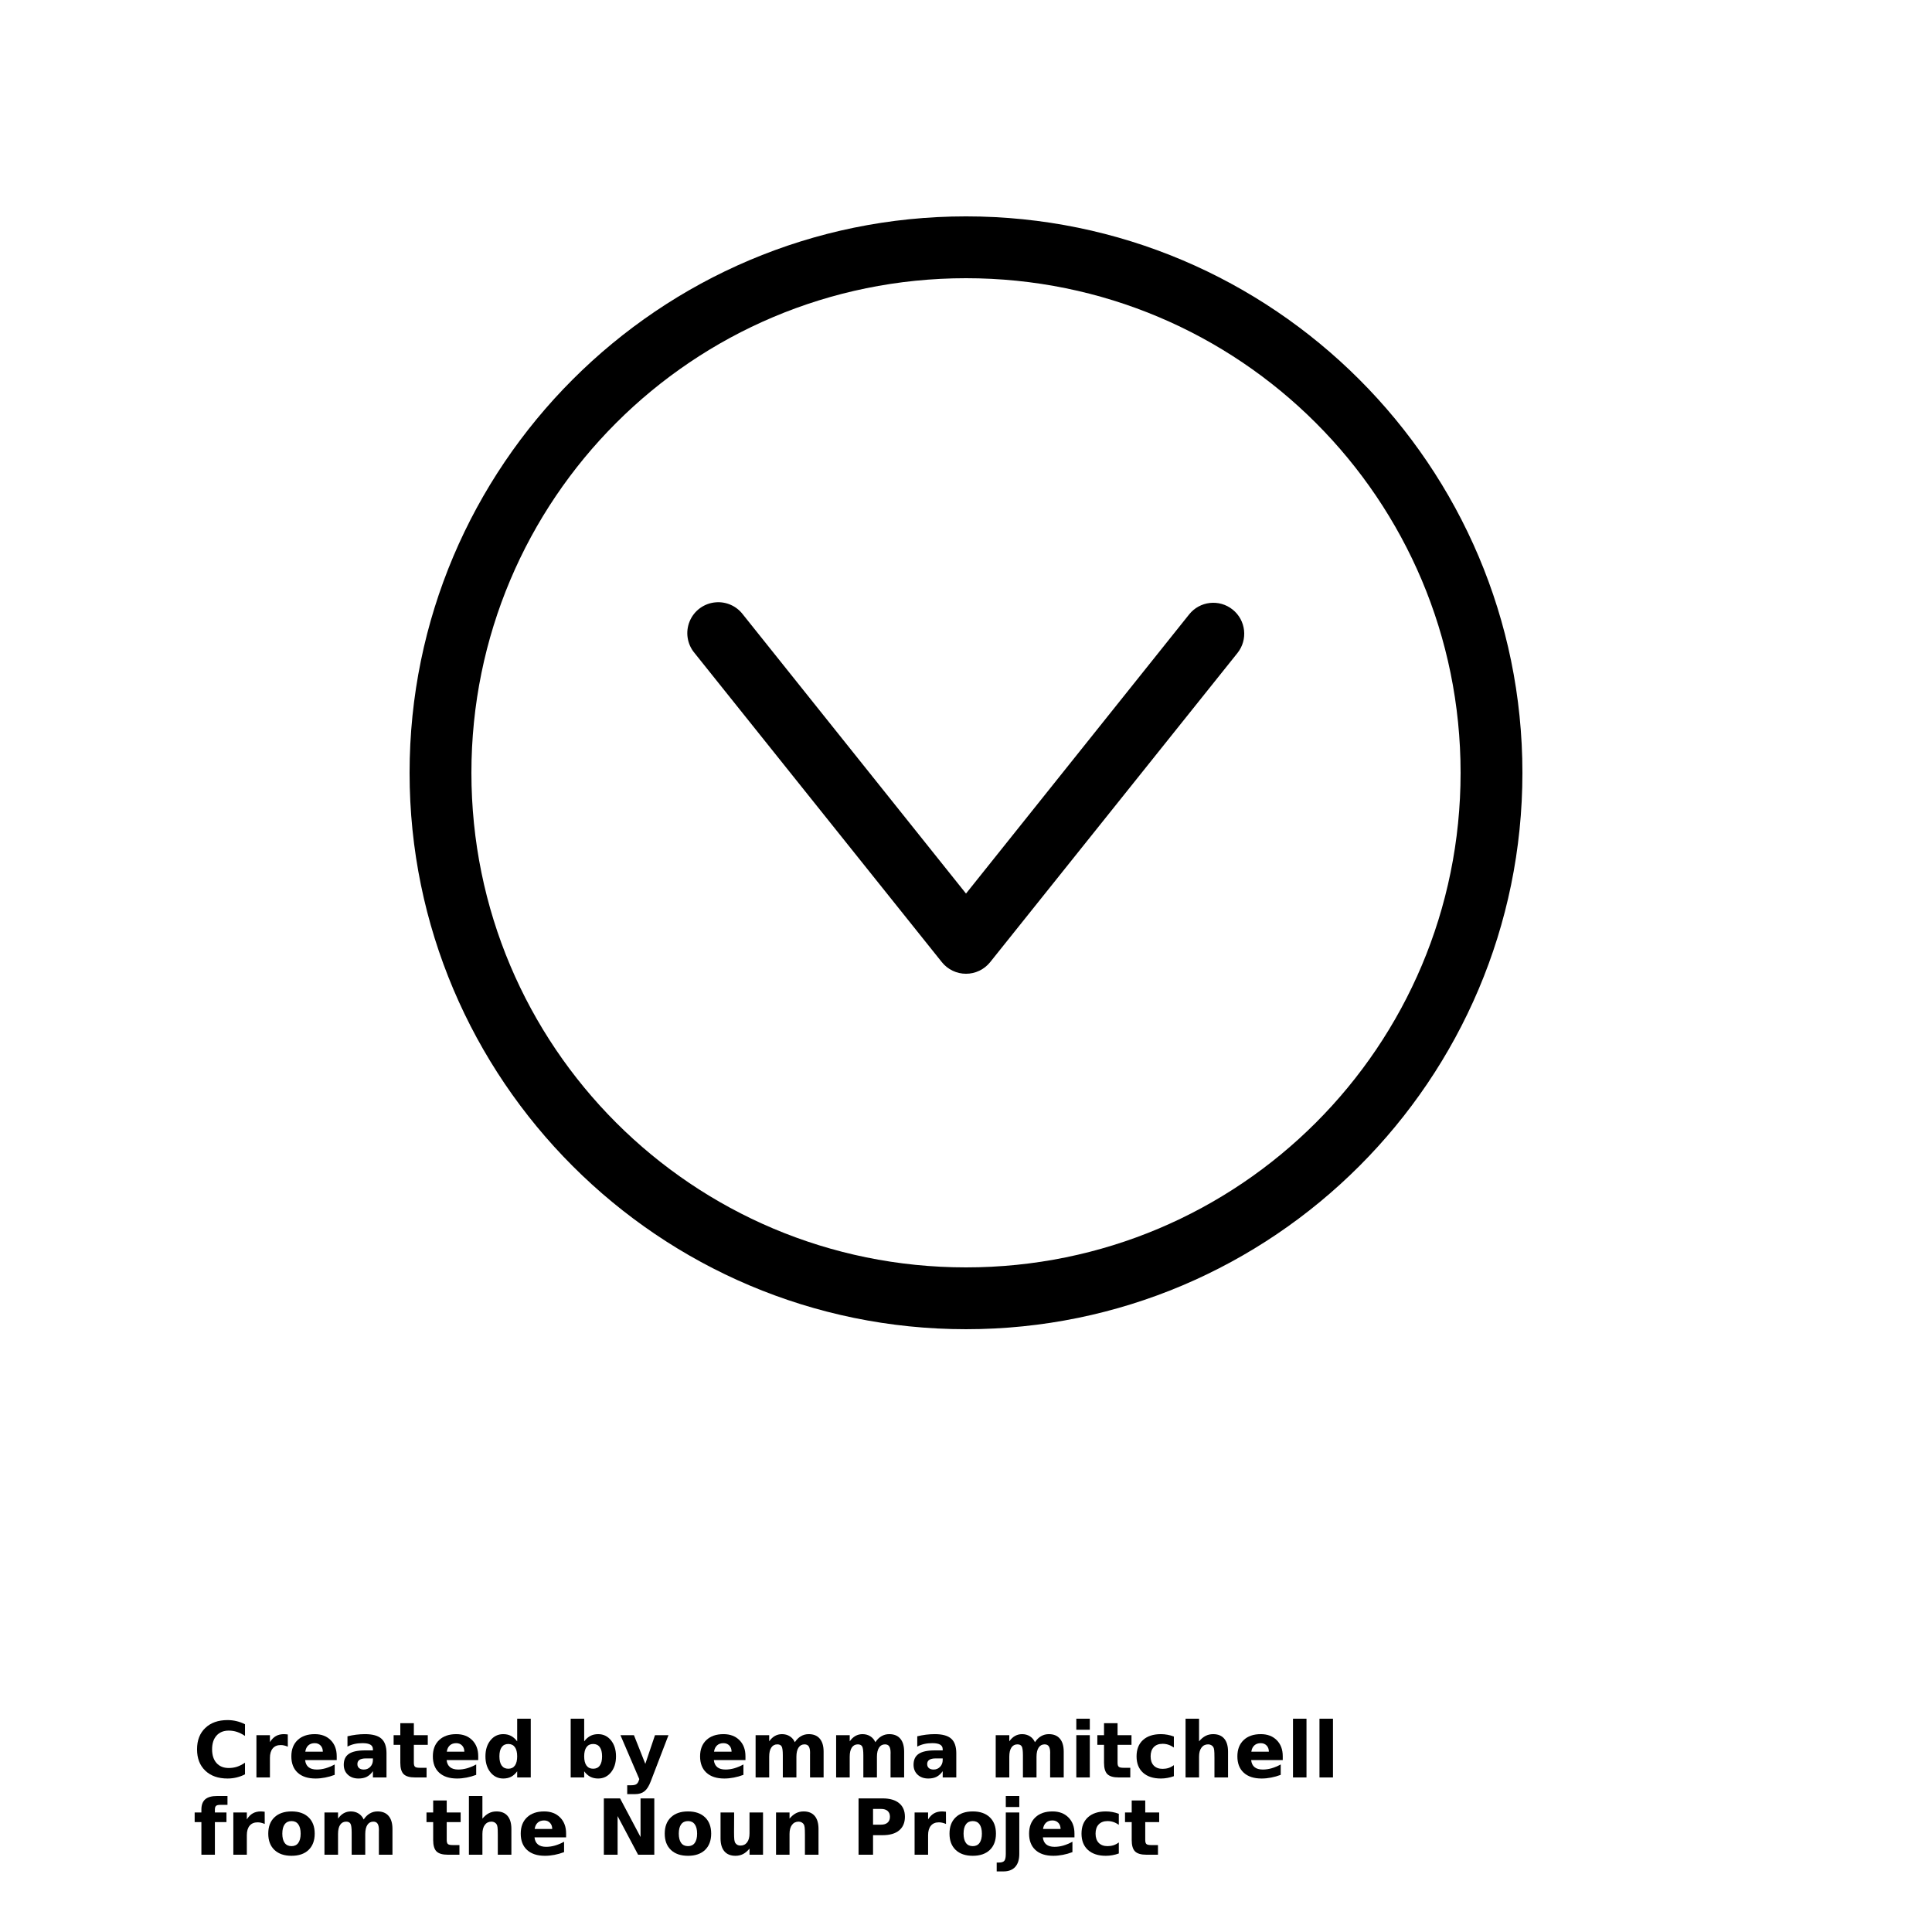
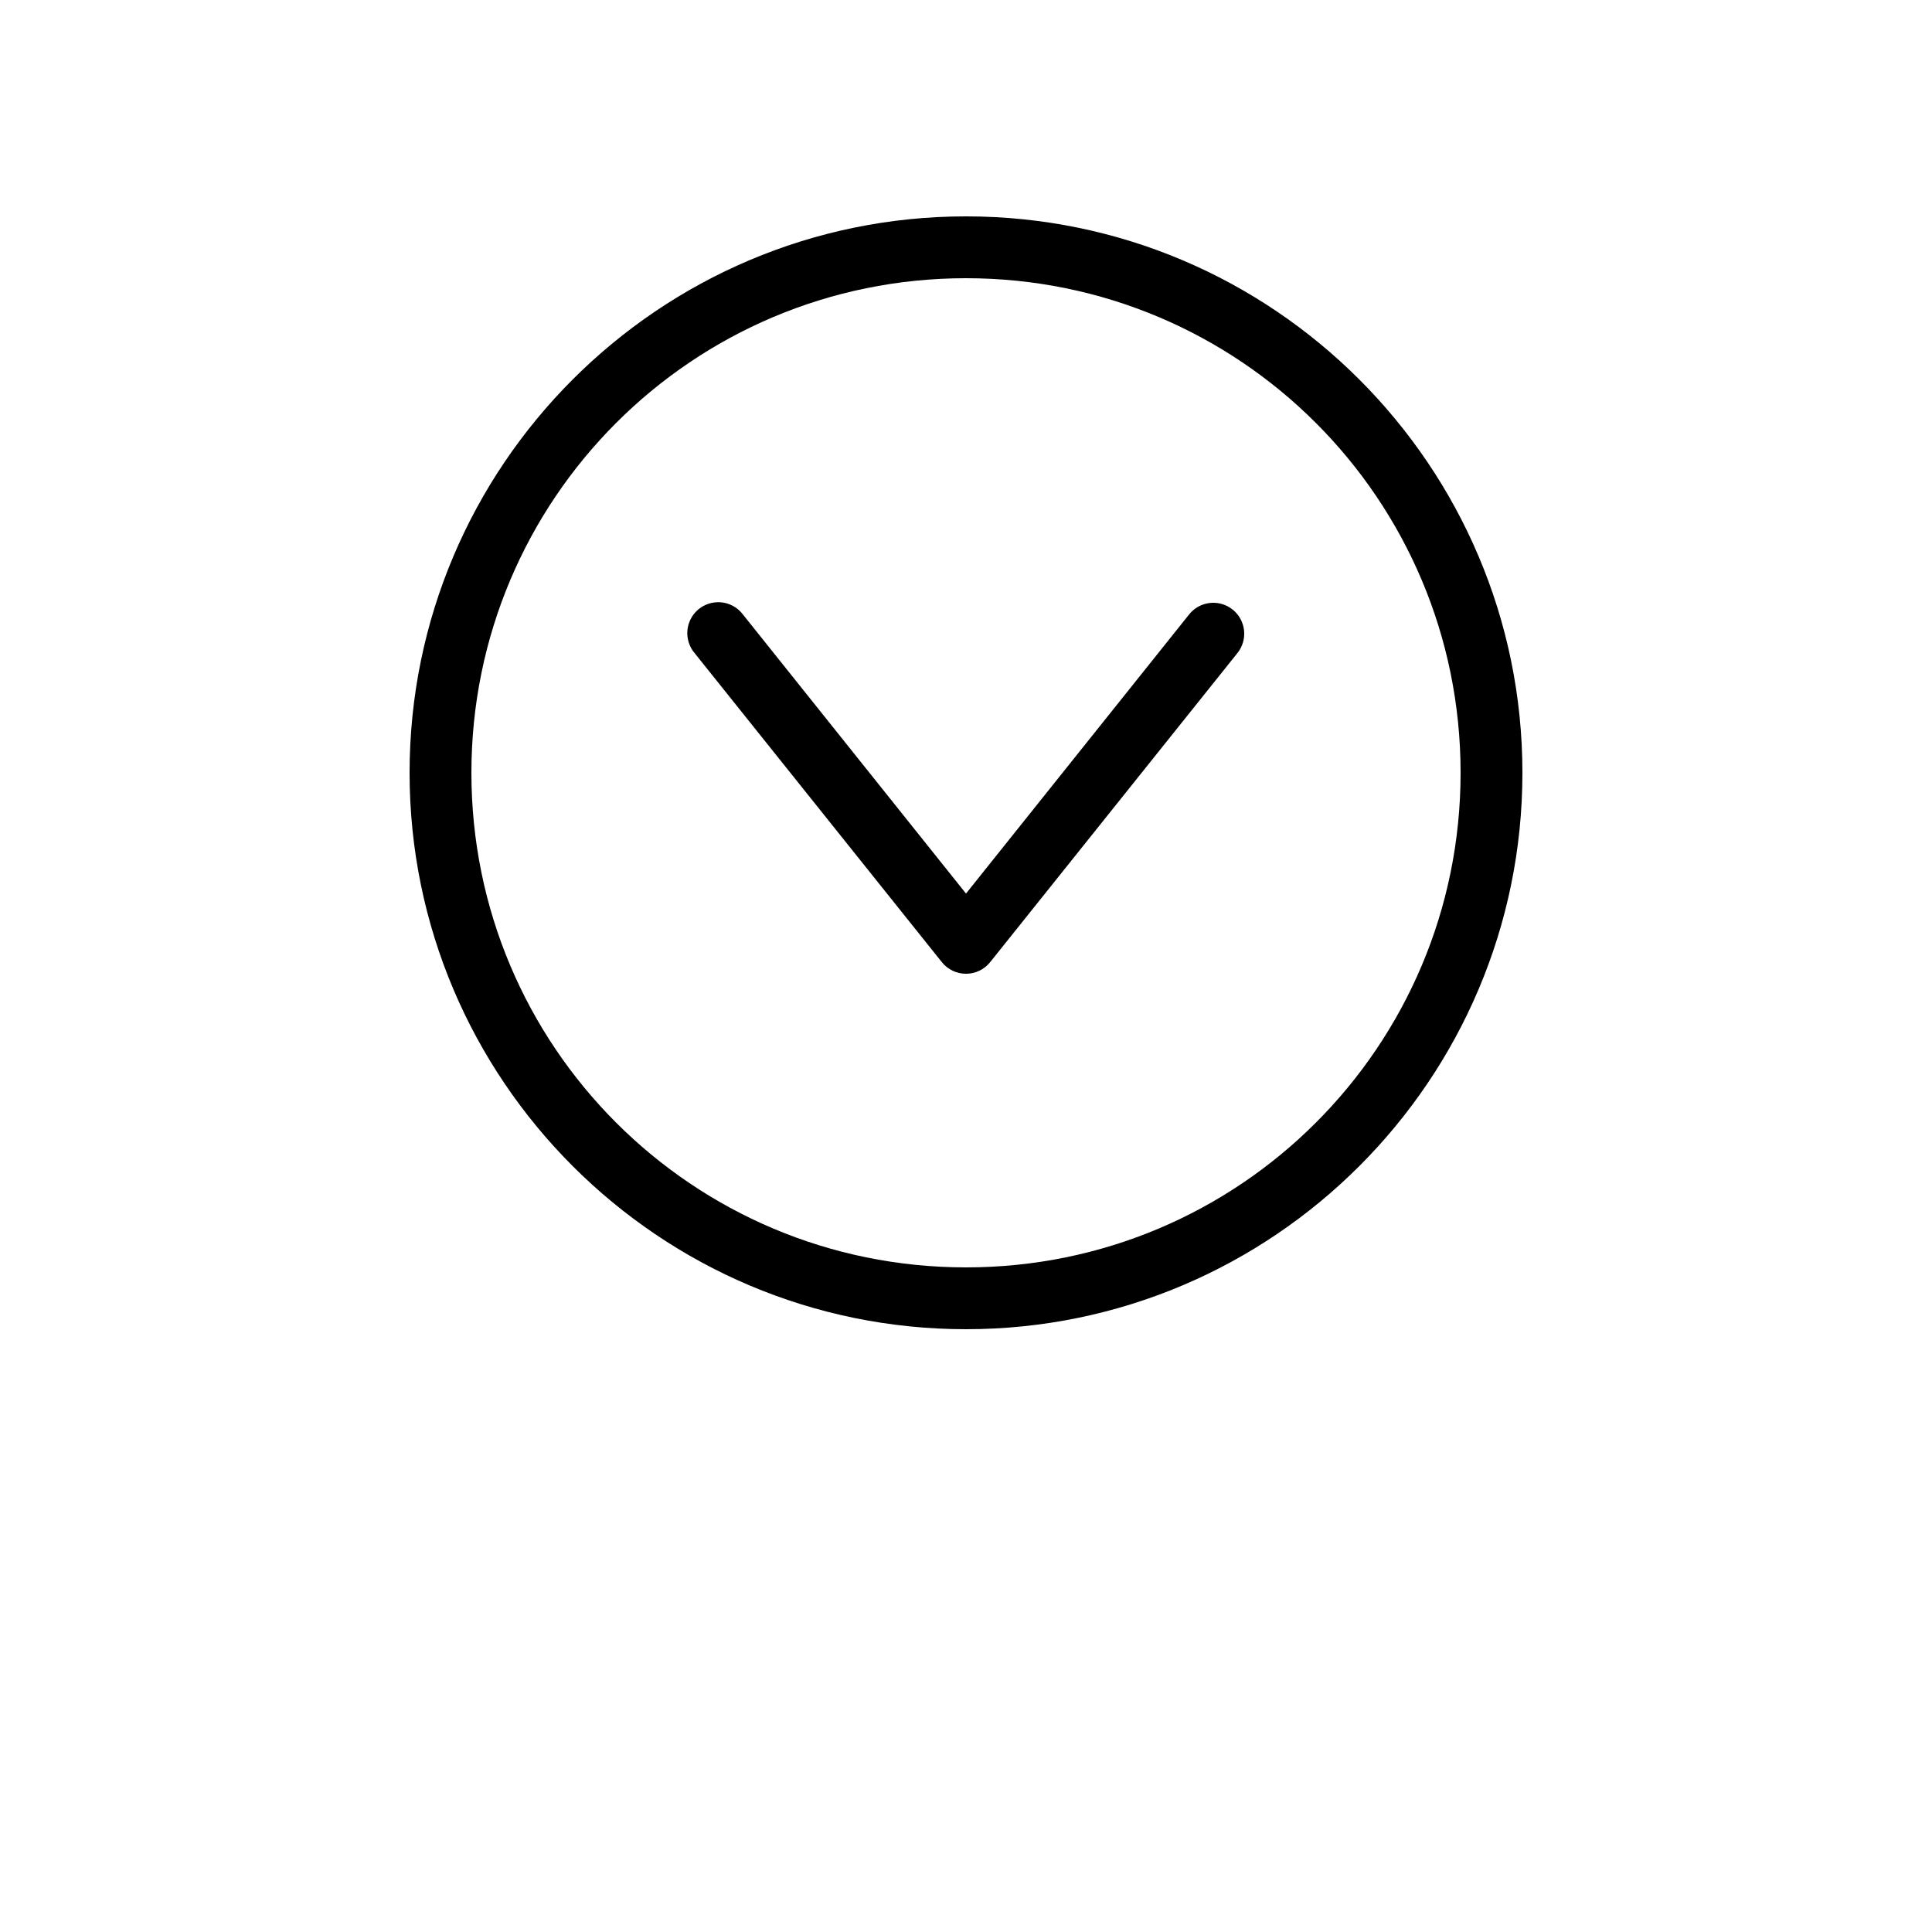
- <svg xmlns="http://www.w3.org/2000/svg" xmlns:xlink="http://www.w3.org/1999/xlink" width="700pt" height="700pt" version="1.1" viewBox="0 0 700 700">
-   <defs>
-     <symbol id="t" overflow="visible">
-       <path d="m18.766-1.125c-0.969 0.5-1.98 0.875-3.031 1.125-1.043 0.258-2.137 0.391-3.281 0.391-3.398 0-6.09-0.945-8.078-2.844-1.992-1.906-2.984-4.484-2.984-7.734 0-3.258 0.992-5.836 2.984-7.734 1.988-1.906 4.68-2.859 8.078-2.859 1.145 0 2.238 0.133 3.281 0.391 1.051 0.25 2.062 0.625 3.031 1.125v4.219c-0.98-0.656-1.945-1.141-2.891-1.453-0.949-0.312-1.949-0.469-3-0.469-1.875 0-3.352 0.605-4.422 1.812-1.074 1.199-1.609 2.856-1.609 4.969 0 2.106 0.535 3.762 1.609 4.969 1.07 1.199 2.547 1.797 4.422 1.797 1.051 0 2.051-0.148 3-0.453 0.945-0.312 1.91-0.801 2.891-1.469z" />
-     </symbol>
-     <symbol id="d" overflow="visible">
-       <path d="m13.734-11.141c-0.438-0.195-0.871-0.344-1.297-0.438-0.418-0.102-0.84-0.156-1.266-0.156-1.262 0-2.231 0.406-2.906 1.219-0.68 0.805-1.016 1.953-1.016 3.453v7.062h-4.891v-15.312h4.891v2.516c0.625-1 1.344-1.727 2.156-2.188 0.82-0.469 1.801-0.703 2.938-0.703 0.164 0 0.344 0.012 0.531 0.031 0.195 0.012 0.477 0.039 0.844 0.078z" />
-     </symbol>
-     <symbol id="a" overflow="visible">
-       <path d="m17.641-7.703v1.406h-11.453c0.125 1.148 0.539 2.008 1.25 2.578 0.707 0.574 1.703 0.859 2.984 0.859 1.031 0 2.082-0.148 3.156-0.453 1.082-0.312 2.191-0.773 3.328-1.391v3.766c-1.156 0.438-2.312 0.766-3.469 0.984-1.156 0.227-2.312 0.344-3.469 0.344-2.773 0-4.93-0.703-6.469-2.109-1.531-1.406-2.297-3.379-2.297-5.922 0-2.5 0.754-4.461 2.266-5.891 1.508-1.438 3.582-2.156 6.219-2.156 2.406 0 4.332 0.73 5.781 2.188 1.445 1.449 2.172 3.383 2.172 5.797zm-5.031-1.625c0-0.926-0.273-1.672-0.812-2.234-0.543-0.57-1.25-0.859-2.125-0.859-0.949 0-1.719 0.266-2.312 0.797s-0.965 1.297-1.109 2.297z" />
-     </symbol>
-     <symbol id="f" overflow="visible">
-       <path d="m9.219-6.891c-1.023 0-1.793 0.172-2.312 0.516-0.512 0.344-0.766 0.855-0.766 1.531 0 0.625 0.207 1.117 0.625 1.469 0.414 0.344 0.988 0.516 1.719 0.516 0.926 0 1.703-0.328 2.328-0.984 0.633-0.664 0.953-1.492 0.953-2.484v-0.562zm7.469-1.844v8.734h-4.922v-2.266c-0.656 0.93-1.398 1.605-2.219 2.031-0.824 0.414-1.824 0.625-3 0.625-1.586 0-2.871-0.457-3.859-1.375-0.992-0.926-1.484-2.129-1.484-3.609 0-1.789 0.613-3.102 1.844-3.938 1.238-0.844 3.18-1.266 5.828-1.266h2.891v-0.391c0-0.77-0.309-1.332-0.922-1.688-0.617-0.363-1.57-0.547-2.859-0.547-1.055 0-2.031 0.105-2.938 0.312-0.898 0.211-1.73 0.523-2.5 0.938v-3.734c1.039-0.25 2.086-0.441 3.141-0.578 1.062-0.133 2.125-0.203 3.188-0.203 2.758 0 4.75 0.547 5.969 1.641 1.227 1.086 1.844 2.856 1.844 5.312z" />
-     </symbol>
-     <symbol id="c" overflow="visible">
-       <path d="m7.703-19.656v4.344h5.047v3.5h-5.047v6.5c0 0.711 0.141 1.188 0.422 1.438s0.836 0.375 1.672 0.375h2.516v3.5h-4.188c-1.938 0-3.312-0.398-4.125-1.203-0.805-0.812-1.203-2.18-1.203-4.109v-6.5h-2.422v-3.5h2.422v-4.344z" />
-     </symbol>
-     <symbol id="l" overflow="visible">
-       <path d="m12.766-13.078v-8.203h4.922v21.281h-4.922v-2.219c-0.668 0.906-1.406 1.57-2.219 1.984s-1.758 0.625-2.828 0.625c-1.887 0-3.434-0.75-4.641-2.25-1.211-1.5-1.812-3.426-1.812-5.781 0-2.363 0.602-4.297 1.812-5.797 1.207-1.5 2.754-2.25 4.641-2.25 1.062 0 2 0.215 2.812 0.641 0.82 0.43 1.566 1.086 2.234 1.969zm-3.219 9.922c1.039 0 1.836-0.379 2.391-1.141 0.551-0.77 0.828-1.883 0.828-3.344 0-1.457-0.277-2.566-0.828-3.328-0.555-0.77-1.352-1.156-2.391-1.156-1.043 0-1.84 0.387-2.391 1.156-0.555 0.762-0.828 1.871-0.828 3.328 0 1.461 0.273 2.574 0.828 3.344 0.551 0.762 1.348 1.141 2.391 1.141z" />
-     </symbol>
-     <symbol id="k" overflow="visible">
-       <path d="m10.5-3.156c1.051 0 1.852-0.379 2.406-1.141 0.551-0.77 0.828-1.883 0.828-3.344 0-1.457-0.277-2.566-0.828-3.328-0.555-0.77-1.355-1.156-2.406-1.156-1.055 0-1.859 0.387-2.422 1.156-0.555 0.773-0.828 1.883-0.828 3.328 0 1.449 0.273 2.559 0.828 3.328 0.562 0.773 1.367 1.156 2.422 1.156zm-3.25-9.922c0.676-0.883 1.422-1.539 2.234-1.969 0.82-0.426 1.766-0.641 2.828-0.641 1.895 0 3.445 0.75 4.656 2.25 1.207 1.5 1.812 3.434 1.812 5.797 0 2.356-0.605 4.281-1.812 5.781-1.211 1.5-2.762 2.25-4.656 2.25-1.062 0-2.008-0.211-2.828-0.625-0.812-0.426-1.559-1.086-2.234-1.984v2.219h-4.891v-21.281h4.891z" />
-     </symbol>
-     <symbol id="j" overflow="visible">
-       <path d="m0.344-15.312h4.891l4.125 10.391 3.5-10.391h4.891l-6.438 16.766c-0.648 1.695-1.402 2.883-2.266 3.562-0.867 0.688-2 1.031-3.406 1.031h-2.844v-3.219h1.531c0.832 0 1.438-0.137 1.812-0.406 0.383-0.262 0.68-0.73 0.891-1.406l0.141-0.422z" />
-     </symbol>
-     <symbol id="b" overflow="visible">
-       <path d="m16.547-12.766c0.613-0.945 1.348-1.672 2.203-2.172 0.852-0.5 1.789-0.75 2.812-0.75 1.758 0 3.098 0.547 4.016 1.641 0.926 1.086 1.391 2.656 1.391 4.719v9.328h-4.922v-7.984-0.359c0.008-0.133 0.016-0.32 0.016-0.562 0-1.082-0.164-1.863-0.484-2.344-0.312-0.488-0.824-0.734-1.531-0.734-0.93 0-1.648 0.387-2.156 1.156-0.512 0.762-0.773 1.867-0.781 3.312v7.516h-4.922v-7.984c0-1.695-0.148-2.785-0.438-3.266-0.293-0.488-0.812-0.734-1.562-0.734-0.938 0-1.664 0.387-2.172 1.156-0.512 0.762-0.766 1.859-0.766 3.297v7.531h-4.922v-15.312h4.922v2.234c0.602-0.863 1.289-1.516 2.062-1.953 0.781-0.438 1.641-0.656 2.578-0.656 1.062 0 2 0.258 2.812 0.766 0.812 0.512 1.426 1.23 1.844 2.156z" />
-     </symbol>
-     <symbol id="s" overflow="visible">
-       <path d="m2.359-15.312h4.891v15.312h-4.891zm0-5.969h4.891v4h-4.891z" />
-     </symbol>
-     <symbol id="i" overflow="visible">
-       <path d="m14.719-14.828v3.984c-0.656-0.457-1.324-0.797-2-1.016-0.668-0.219-1.359-0.328-2.078-0.328-1.367 0-2.434 0.402-3.203 1.203-0.762 0.793-1.141 1.906-1.141 3.344 0 1.43 0.379 2.543 1.141 3.344 0.77 0.793 1.836 1.188 3.203 1.188 0.758 0 1.484-0.109 2.172-0.328 0.688-0.227 1.32-0.566 1.906-1.016v4c-0.762 0.281-1.539 0.488-2.328 0.625-0.781 0.145-1.574 0.219-2.375 0.219-2.762 0-4.922-0.707-6.484-2.125-1.555-1.414-2.328-3.383-2.328-5.906 0-2.531 0.773-4.504 2.328-5.922 1.562-1.414 3.723-2.125 6.484-2.125 0.801 0 1.594 0.074 2.375 0.219 0.781 0.137 1.555 0.352 2.328 0.641z" />
-     </symbol>
-     <symbol id="h" overflow="visible">
-       <path d="m17.75-9.328v9.328h-4.922v-7.109c0-1.344-0.031-2.266-0.094-2.766s-0.168-0.867-0.312-1.109c-0.188-0.312-0.449-0.555-0.781-0.734-0.324-0.176-0.695-0.266-1.109-0.266-1.023 0-1.824 0.398-2.406 1.188-0.586 0.781-0.875 1.871-0.875 3.266v7.531h-4.891v-21.281h4.891v8.203c0.738-0.883 1.52-1.539 2.344-1.969 0.832-0.426 1.75-0.641 2.75-0.641 1.77 0 3.113 0.547 4.031 1.641 0.914 1.086 1.375 2.656 1.375 4.719z" />
-     </symbol>
-     <symbol id="g" overflow="visible">
-       <path d="m2.359-21.281h4.891v21.281h-4.891z" />
-     </symbol>
-     <symbol id="r" overflow="visible">
-       <path d="m12.422-21.281v3.219h-2.703c-0.688 0-1.172 0.125-1.453 0.375-0.273 0.25-0.406 0.688-0.406 1.312v1.062h4.188v3.5h-4.188v11.812h-4.891v-11.812h-2.438v-3.5h2.438v-1.062c0-1.664 0.461-2.898 1.391-3.703 0.926-0.801 2.367-1.203 4.328-1.203z" />
-     </symbol>
-     <symbol id="e" overflow="visible">
-       <path d="m9.641-12.188c-1.086 0-1.914 0.391-2.484 1.172-0.574 0.781-0.859 1.906-0.859 3.375s0.285 2.594 0.859 3.375c0.57 0.773 1.398 1.156 2.484 1.156 1.062 0 1.875-0.383 2.438-1.156 0.57-0.781 0.859-1.906 0.859-3.375s-0.289-2.594-0.859-3.375c-0.562-0.781-1.375-1.172-2.438-1.172zm0-3.5c2.633 0 4.691 0.715 6.172 2.141 1.477 1.418 2.219 3.387 2.219 5.906 0 2.512-0.742 4.481-2.219 5.906-1.48 1.418-3.539 2.125-6.172 2.125-2.648 0-4.715-0.707-6.203-2.125-1.492-1.426-2.234-3.394-2.234-5.906 0-2.519 0.742-4.488 2.234-5.906 1.488-1.426 3.555-2.141 6.203-2.141z" />
-     </symbol>
-     <symbol id="q" overflow="visible">
-       <path d="m2.578-20.406h5.875l7.422 14v-14h4.984v20.406h-5.875l-7.422-14v14h-4.984z" />
-     </symbol>
-     <symbol id="p" overflow="visible">
-       <path d="m2.188-5.969v-9.344h4.922v1.531c0 0.836-0.008 1.875-0.016 3.125-0.012 1.25-0.016 2.086-0.016 2.5 0 1.242 0.031 2.133 0.094 2.672 0.07 0.543 0.18 0.934 0.328 1.172 0.207 0.324 0.473 0.574 0.797 0.75 0.32 0.168 0.691 0.25 1.109 0.25 1.02 0 1.82-0.391 2.406-1.172 0.582-0.781 0.875-1.867 0.875-3.266v-7.562h4.891v15.312h-4.891v-2.219c-0.742 0.898-1.523 1.559-2.344 1.984-0.824 0.414-1.734 0.625-2.734 0.625-1.762 0-3.106-0.539-4.031-1.625-0.93-1.082-1.391-2.66-1.391-4.734z" />
-     </symbol>
-     <symbol id="o" overflow="visible">
-       <path d="m17.75-9.328v9.328h-4.922v-7.141c0-1.32-0.031-2.234-0.094-2.734s-0.168-0.867-0.312-1.109c-0.188-0.312-0.449-0.555-0.781-0.734-0.324-0.176-0.695-0.266-1.109-0.266-1.023 0-1.824 0.398-2.406 1.188-0.586 0.781-0.875 1.871-0.875 3.266v7.531h-4.891v-15.312h4.891v2.234c0.738-0.883 1.52-1.539 2.344-1.969 0.832-0.426 1.75-0.641 2.75-0.641 1.77 0 3.113 0.547 4.031 1.641 0.914 1.086 1.375 2.656 1.375 4.719z" />
-     </symbol>
-     <symbol id="n" overflow="visible">
-       <path d="m2.578-20.406h8.734c2.594 0 4.582 0.578 5.969 1.734 1.395 1.148 2.094 2.789 2.094 4.922 0 2.137-0.699 3.781-2.094 4.938-1.387 1.156-3.375 1.734-5.969 1.734h-3.484v7.078h-5.25zm5.25 3.812v5.703h2.922c1.02 0 1.805-0.25 2.359-0.75 0.562-0.5 0.844-1.203 0.844-2.109 0-0.914-0.281-1.617-0.844-2.109-0.555-0.488-1.34-0.734-2.359-0.734z" />
-     </symbol>
-     <symbol id="m" overflow="visible">
-       <path d="m2.359-15.312h4.891v15.031c0 2.051-0.496 3.617-1.484 4.703-0.98 1.082-2.406 1.625-4.281 1.625h-2.422v-3.219h0.859c0.926 0 1.562-0.211 1.906-0.625 0.352-0.418 0.531-1.246 0.531-2.484zm0-5.969h4.891v4h-4.891z" />
-     </symbol>
-   </defs>
+ <svg xmlns="http://www.w3.org/2000/svg" width="700pt" height="700pt" version="1.1" viewBox="0 0 700 700">
  <g>
    <path d="m350 78.398c-111.21 0-201.6 90.395-201.6 201.6s90.395 201.6 201.6 201.6 201.6-90.395 201.6-201.6-90.395-201.6-201.6-201.6zm0 22.402c99.102 0 179.2 80.098 179.2 179.2s-80.098 179.2-179.2 179.2-179.2-80.098-179.2-179.2 80.098-179.2 179.2-179.2zm-90.648 117.43c-4.188 0.324-7.836 2.965-9.457 6.836-1.625 3.871-0.945 8.324 1.754 11.539l89.602 112c2.125 2.656 5.344 4.207 8.75 4.207s6.625-1.551 8.75-4.207l89.602-112c3.863-4.836 3.082-11.887-1.75-15.75-4.836-3.867-11.887-3.086-15.75 1.75l-80.852 101.15-80.852-101.15c-2.309-3.031-6-4.68-9.797-4.375z" />
-     <use x="70" y="644" xlink:href="#t" />
-     <use x="90.551" y="644" xlink:href="#d" />
-     <use x="104.359" y="644" xlink:href="#a" />
-     <use x="123.348" y="644" xlink:href="#f" />
-     <use x="142.242" y="644" xlink:href="#c" />
-     <use x="155.629" y="644" xlink:href="#a" />
-     <use x="174.617" y="644" xlink:href="#l" />
-     <use x="204.41" y="644" xlink:href="#k" />
-     <use x="224.453" y="644" xlink:href="#j" />
-     <use x="252.453" y="644" xlink:href="#a" />
-     <use x="271.441" y="644" xlink:href="#b" />
-     <use x="300.617" y="644" xlink:href="#b" />
-     <use x="329.793" y="644" xlink:href="#f" />
-     <use x="358.438" y="644" xlink:href="#b" />
-     <use x="387.609" y="644" xlink:href="#s" />
-     <use x="397.211" y="644" xlink:href="#c" />
-     <use x="410.594" y="644" xlink:href="#i" />
-     <use x="427.191" y="644" xlink:href="#h" />
-     <use x="447.125" y="644" xlink:href="#a" />
-     <use x="466.117" y="644" xlink:href="#g" />
-     <use x="475.711" y="644" xlink:href="#g" />
-     <use x="70" y="672" xlink:href="#r" />
-     <use x="82.184" y="672" xlink:href="#d" />
-     <use x="95.992" y="672" xlink:href="#e" />
-     <use x="115.227" y="672" xlink:href="#b" />
-     <use x="154.152" y="672" xlink:href="#c" />
-     <use x="167.535" y="672" xlink:href="#h" />
-     <use x="187.469" y="672" xlink:href="#a" />
-     <use x="216.207" y="672" xlink:href="#q" />
-     <use x="239.641" y="672" xlink:href="#e" />
-     <use x="258.879" y="672" xlink:href="#p" />
-     <use x="278.812" y="672" xlink:href="#o" />
-     <use x="308.492" y="672" xlink:href="#n" />
-     <use x="329.016" y="672" xlink:href="#d" />
-     <use x="342.82" y="672" xlink:href="#e" />
-     <use x="362.059" y="672" xlink:href="#m" />
-     <use x="371.656" y="672" xlink:href="#a" />
-     <use x="390.648" y="672" xlink:href="#i" />
-     <use x="407.242" y="672" xlink:href="#c" />
  </g>
</svg>
